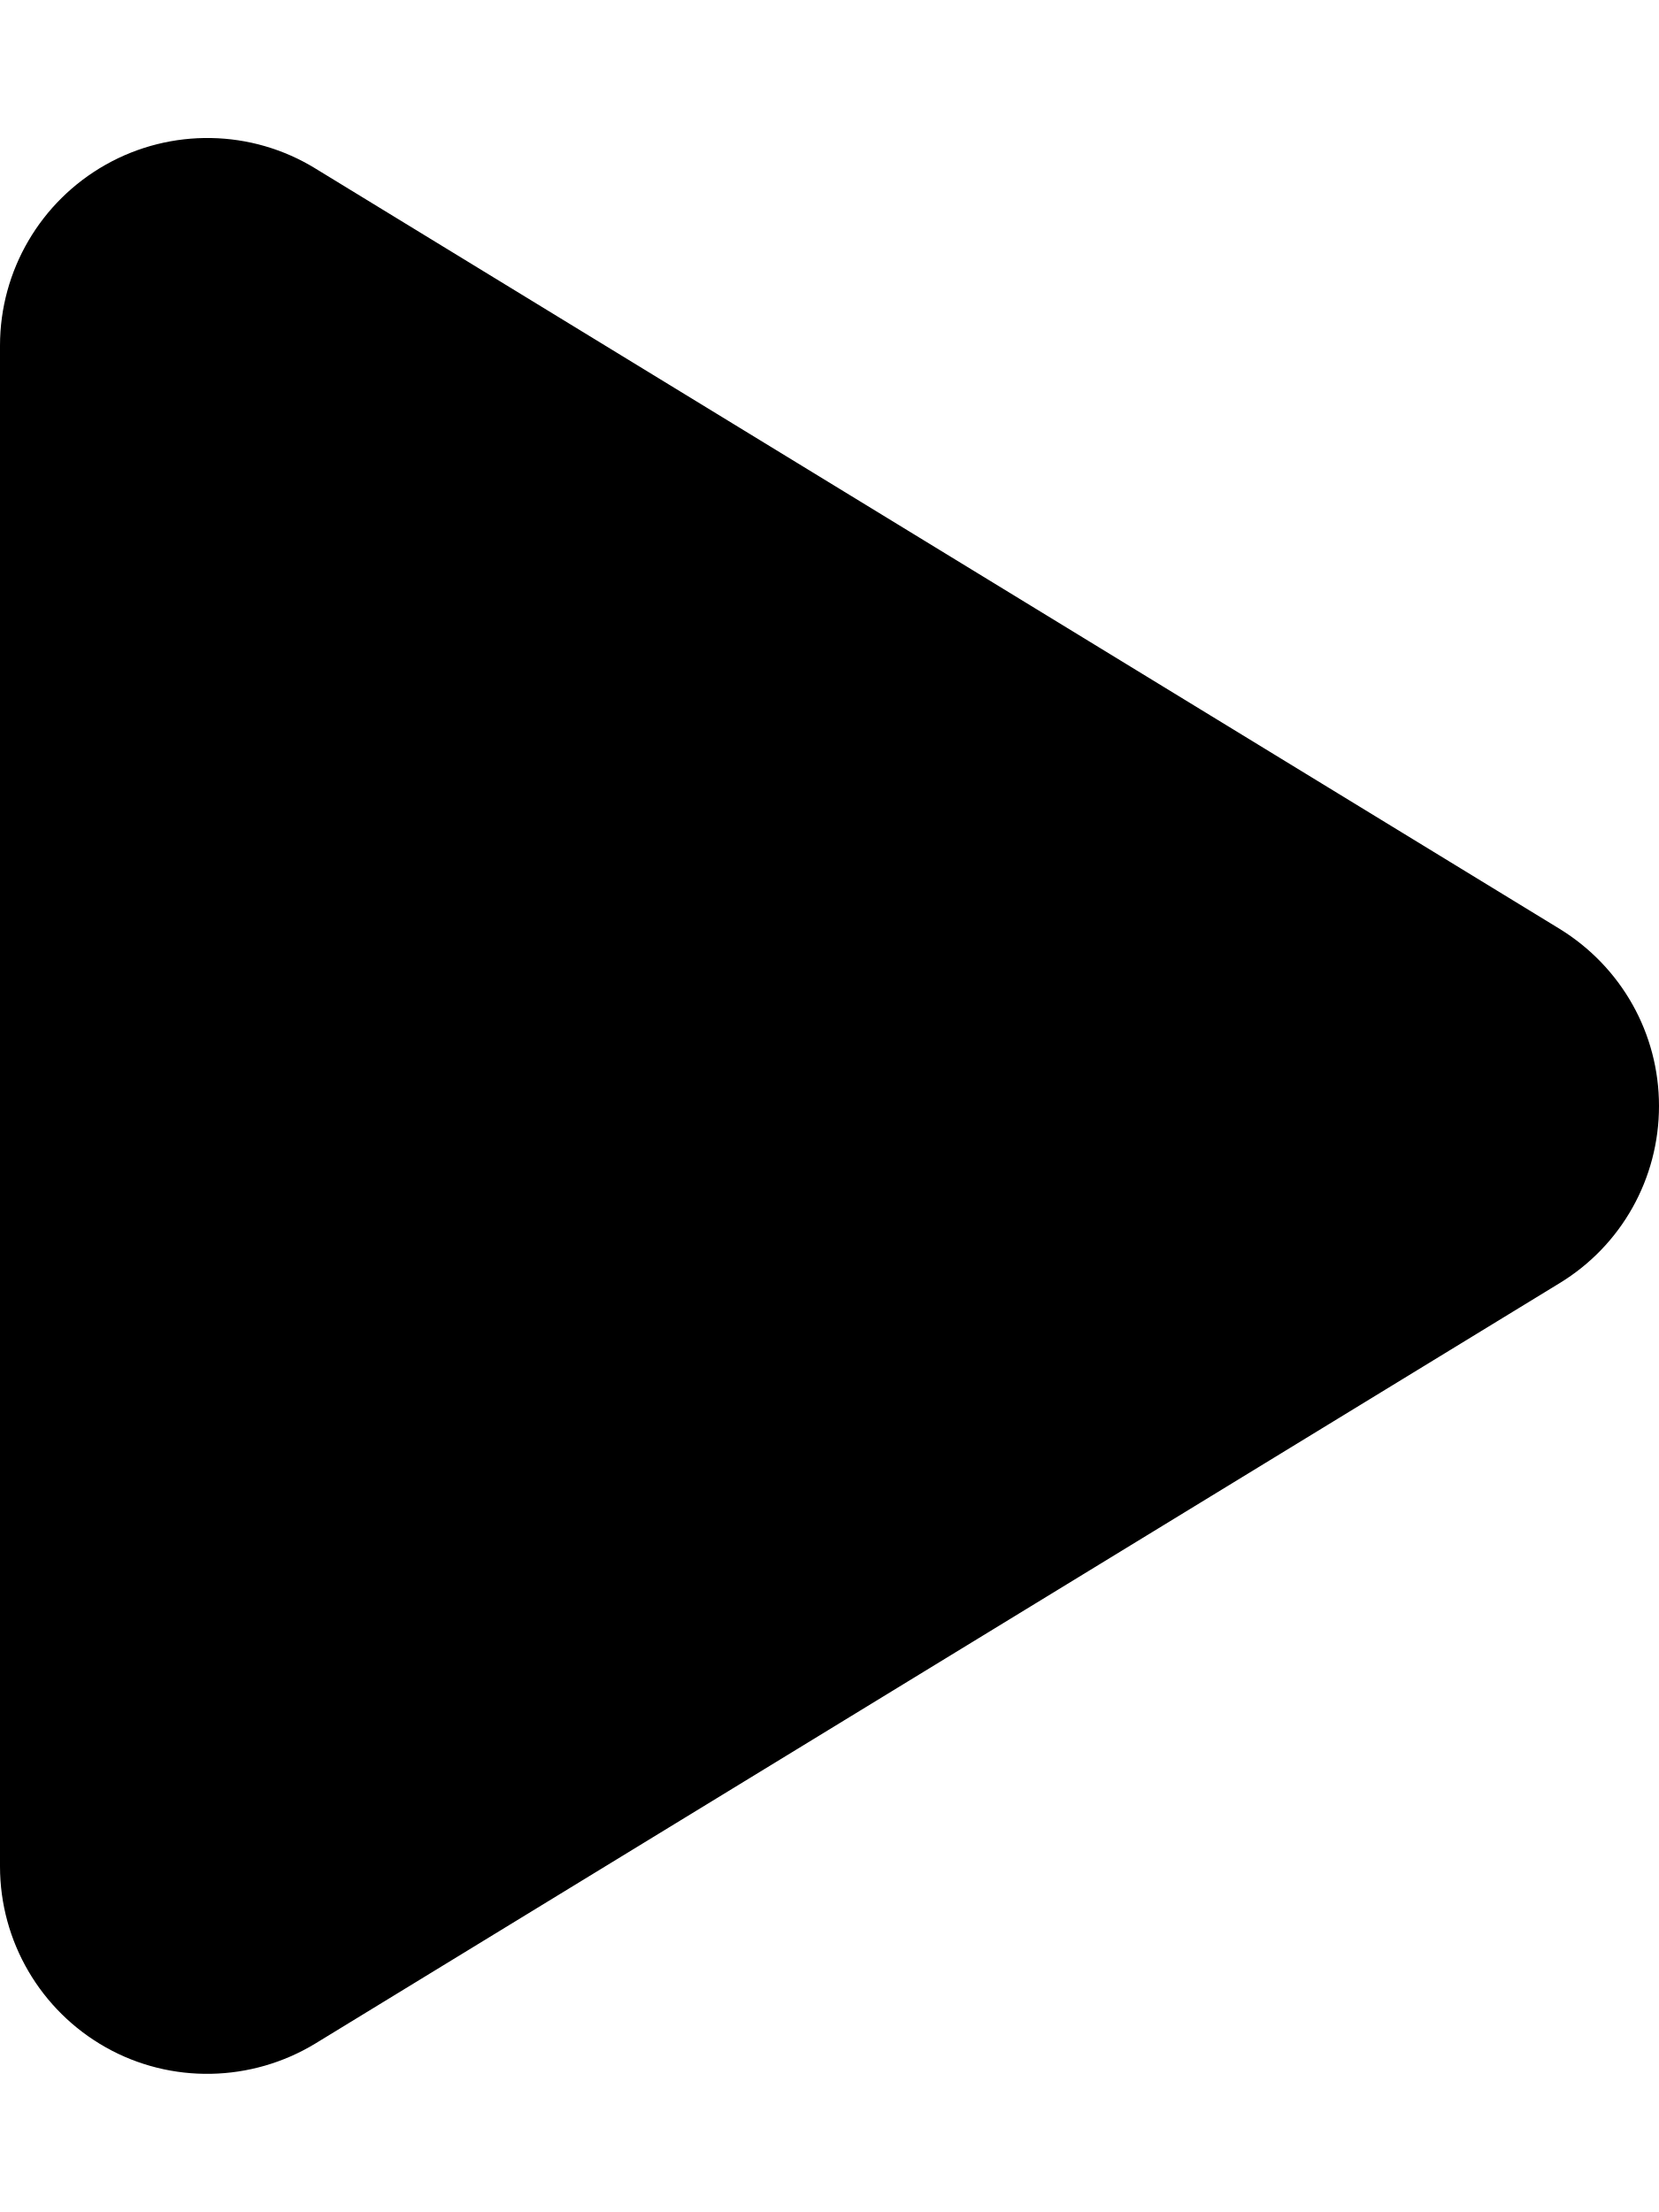
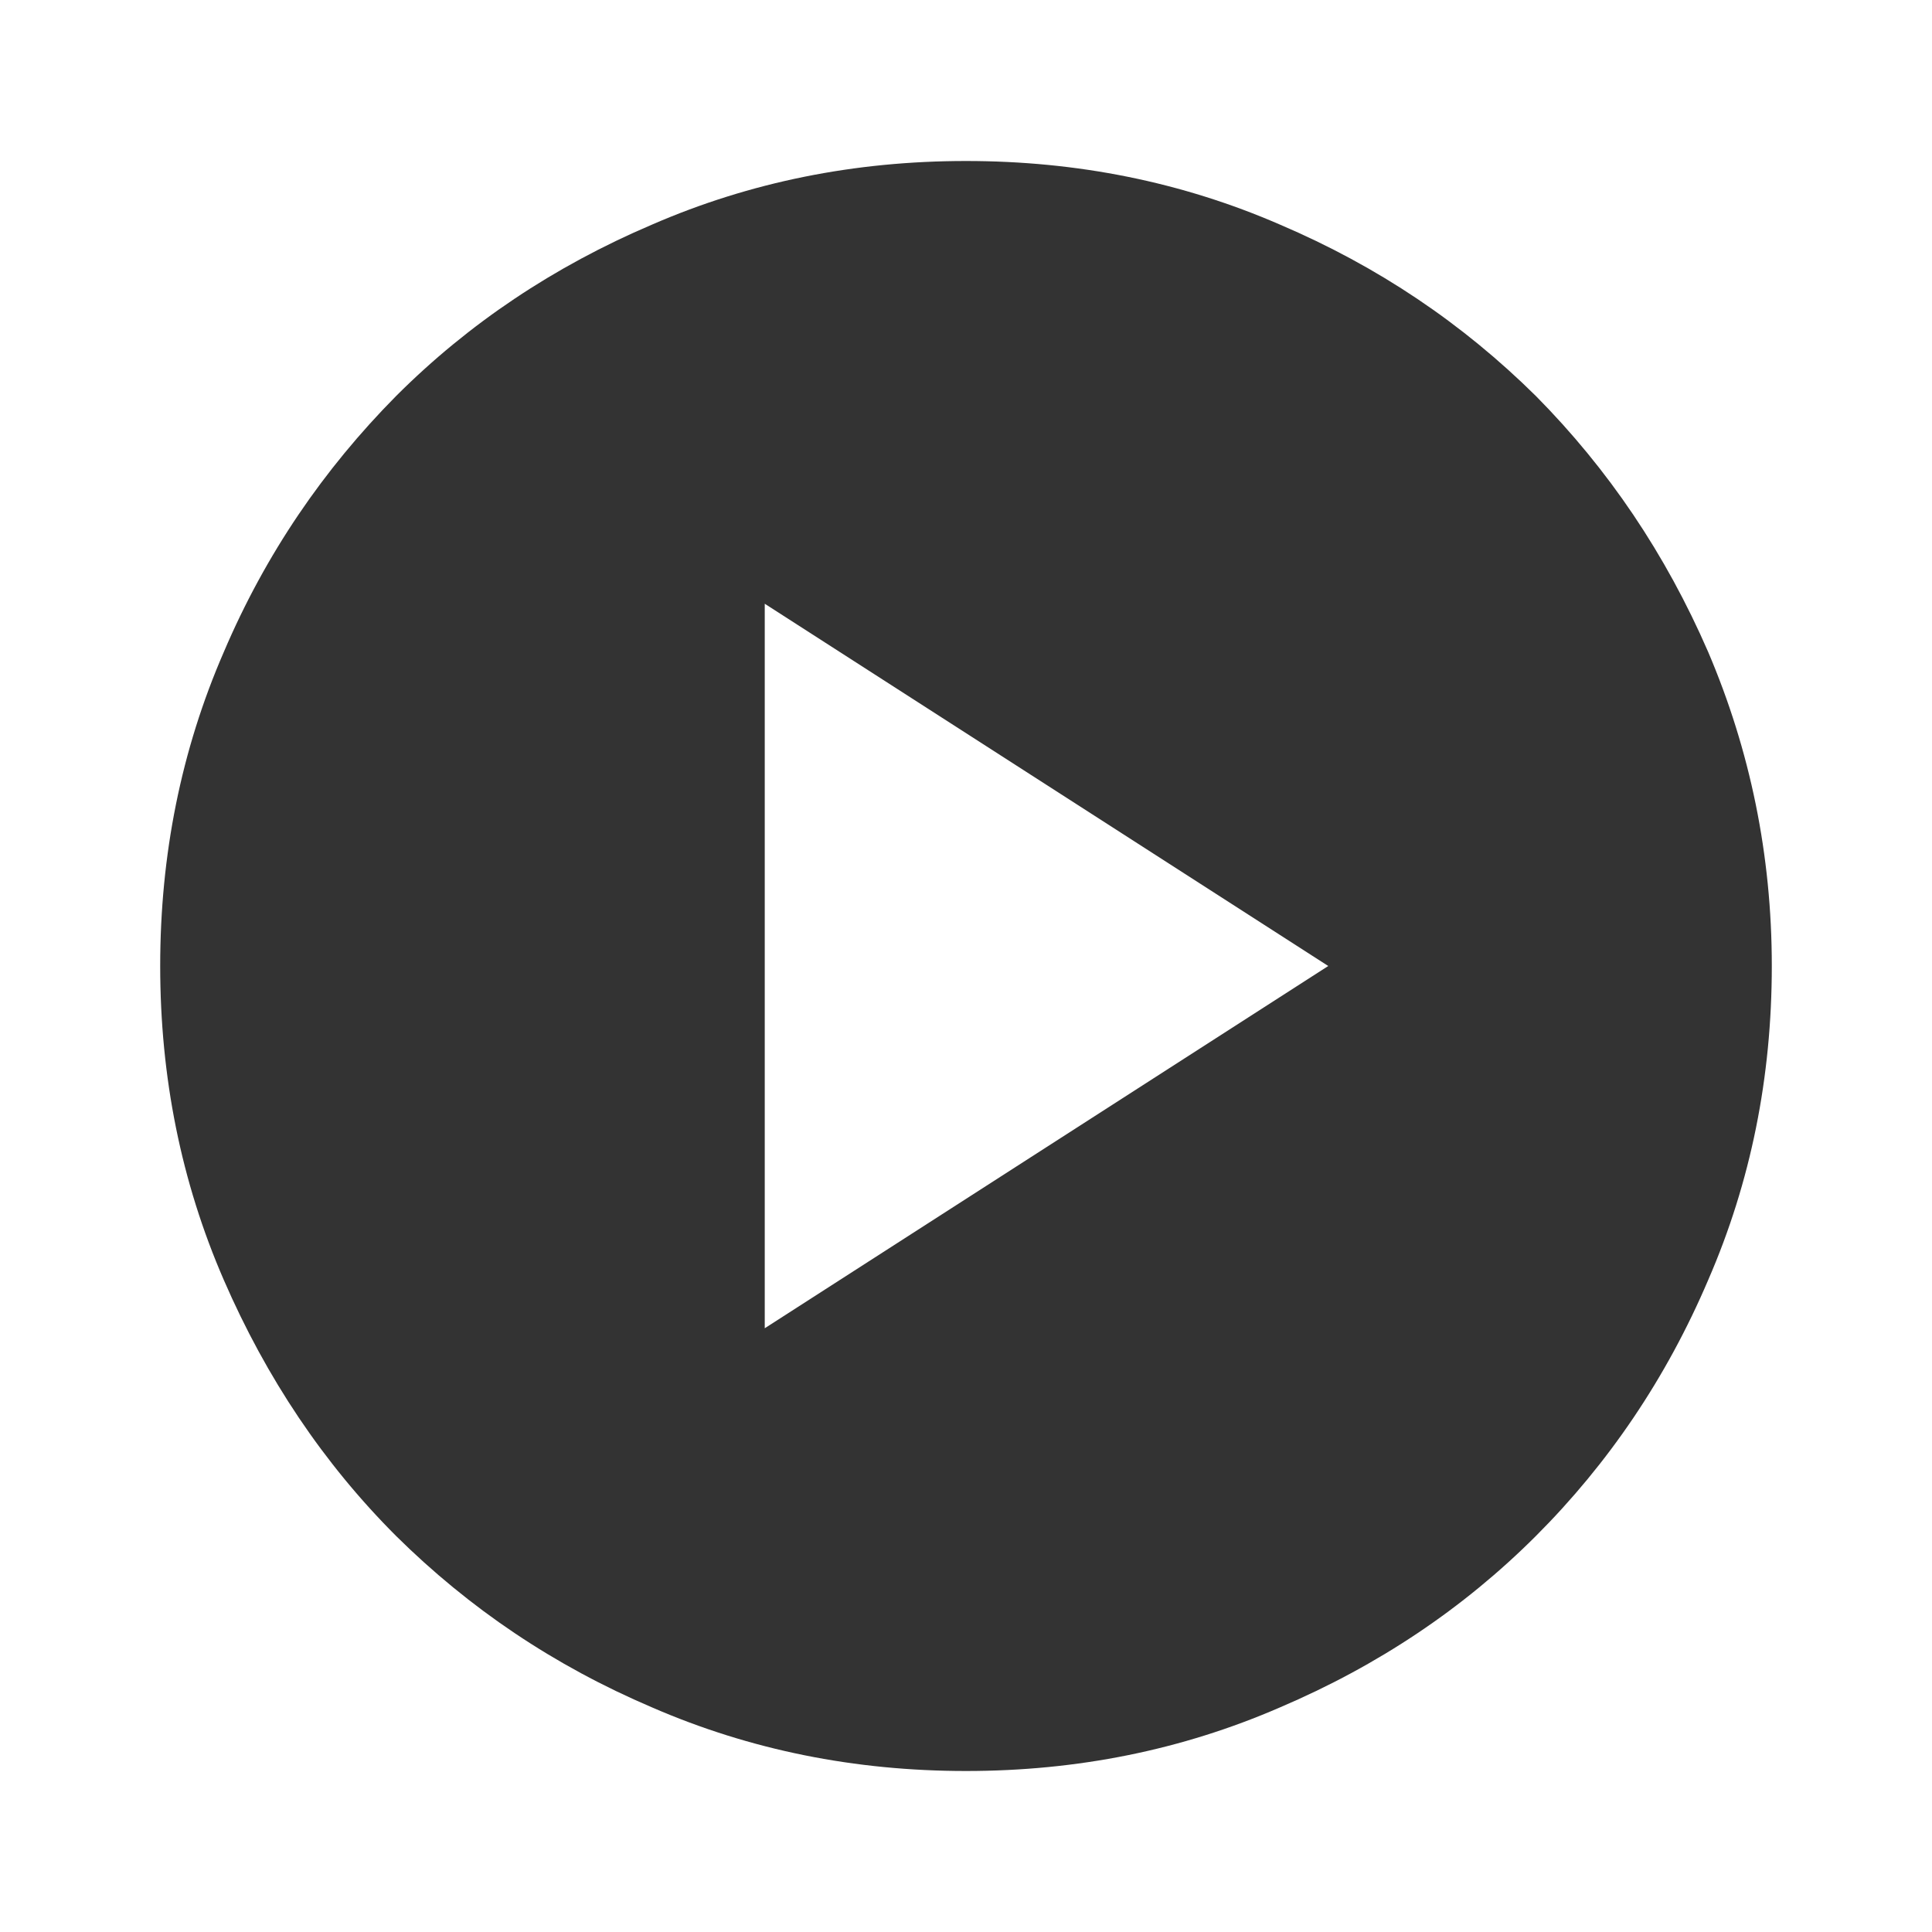
- <svg xmlns="http://www.w3.org/2000/svg" viewBox="0 0 384 512">
-   <path d="M73 39c-14.8-9.1-33.4-9.4-48.5-.9S0 62.6 0 80V432c0 17.4 9.4 33.4 24.5 41.9s33.7 8.1 48.5-.9L361 297c14.3-8.7 23-24.2 23-41s-8.7-32.2-23-41L73 39z" />
+ <svg xmlns="http://www.w3.org/2000/svg" id="Layer_1" data-name="Layer 1" viewBox="0 0 24 24">
+   <defs>
+     <style>
+       .cls-1 {
+         fill: #333;
+       }
+     </style>
+   </defs>
+   <path class="cls-1" d="M9.5,16.5l7-4.5-7-4.5v9ZM12,22c-1.38,0-2.68-.26-3.9-.79-1.22-.52-2.27-1.23-3.18-2.13-.9-.9-1.61-1.96-2.14-3.18-.53-1.22-.79-2.52-.79-3.9s.26-2.68.79-3.9c.52-1.22,1.24-2.27,2.14-3.18.9-.9,1.96-1.61,3.18-2.13,1.22-.53,2.52-.79,3.9-.79s2.68.26,3.9.79c1.22.52,2.27,1.23,3.18,2.13.9.91,1.61,1.96,2.14,3.18.52,1.22.79,2.52.79,3.9s-.26,2.68-.79,3.9c-.52,1.22-1.24,2.28-2.14,3.18-.9.9-1.96,1.61-3.18,2.13-1.22.53-2.52.79-3.9.79Z" />
</svg>
